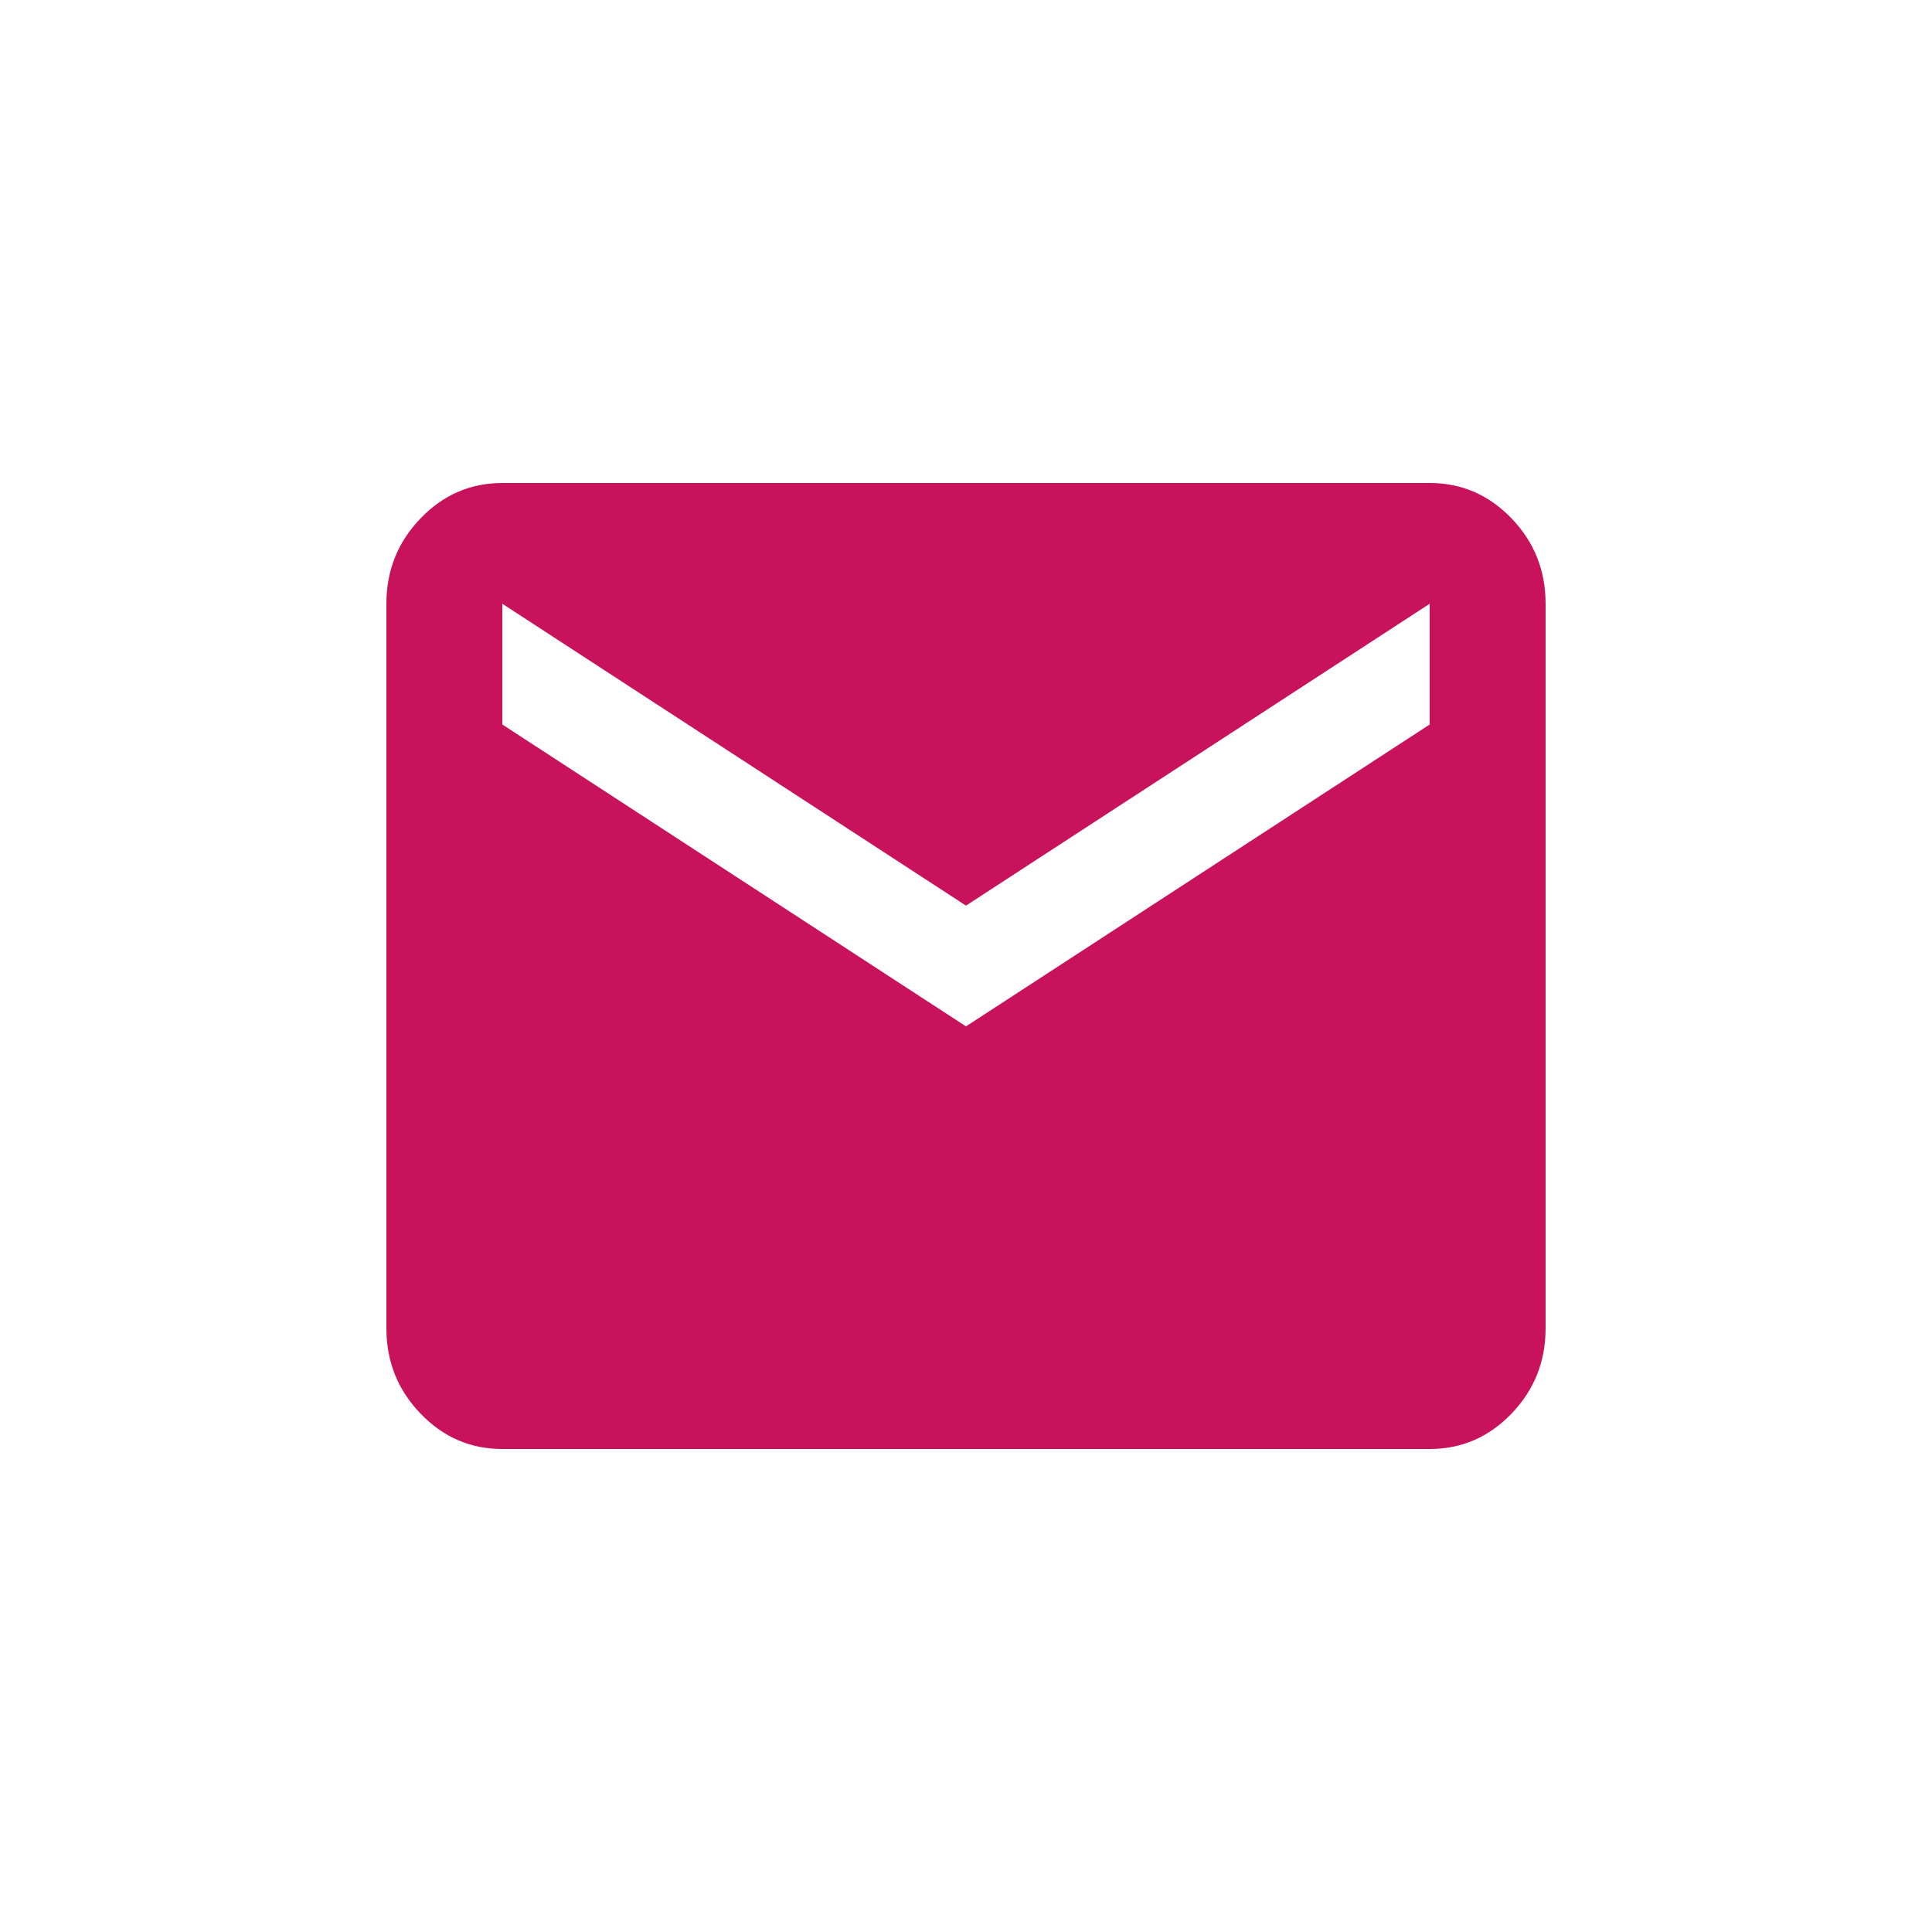
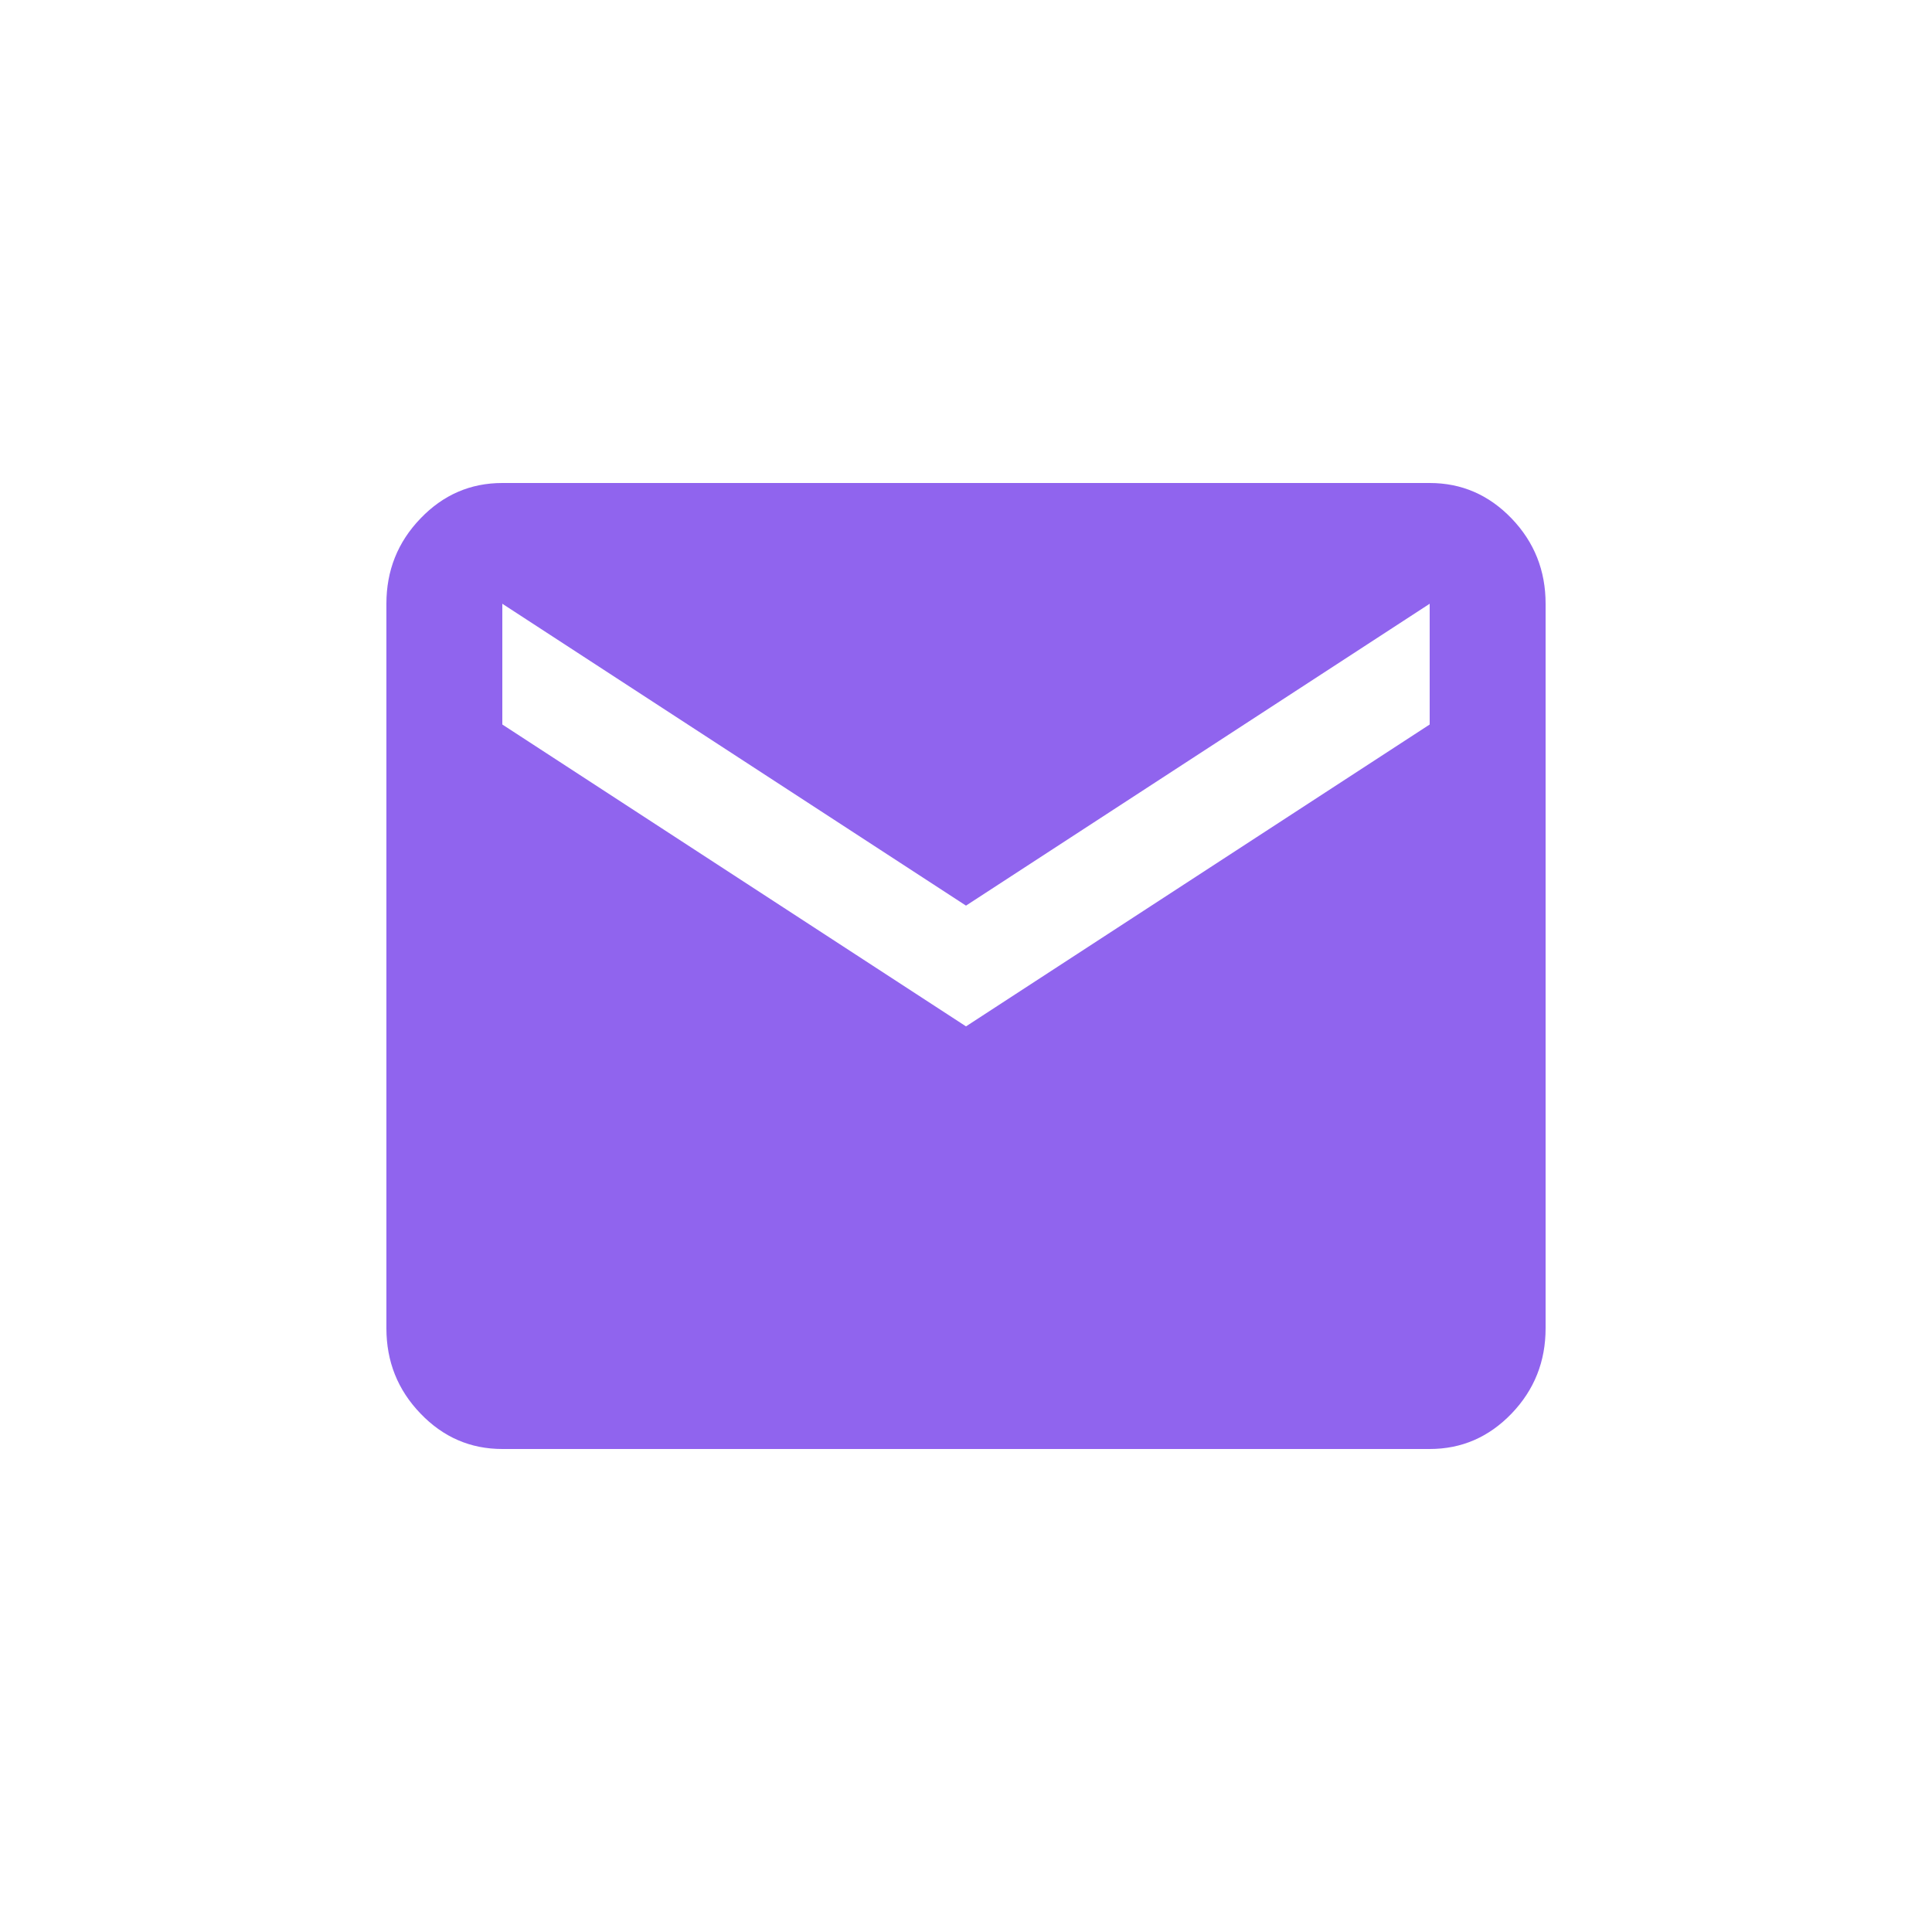
<svg xmlns="http://www.w3.org/2000/svg" width="20" height="20" viewBox="0 0 20 20" fill="none">
-   <mask id="mask0_2027_8250" style="mask-type:alpha" maskUnits="userSpaceOnUse" x="0" y="0" width="20" height="20">
+   <mask id="mask0_2550_9319" style="mask-type:alpha" maskUnits="userSpaceOnUse" x="0" y="0" width="20" height="20">
    <rect width="20" height="20" fill="#C8125B" />
  </mask>
-   <g mask="url(#mask0_2027_8250)">
-     <path d="M5.2 15C4.87 15 4.588 14.878 4.353 14.633C4.117 14.388 4 14.094 4 13.75V6.25C4 5.906 4.117 5.612 4.353 5.367C4.588 5.122 4.87 5 5.2 5H14.8C15.13 5 15.412 5.122 15.648 5.367C15.883 5.612 16 5.906 16 6.25V13.75C16 14.094 15.883 14.388 15.648 14.633C15.412 14.878 15.13 15 14.8 15H5.2ZM10 10.625L14.8 7.5V6.25L10 9.375L5.2 6.25V7.5L10 10.625Z" fill="#C8125B" />
+   <g mask="url(#mask0_2550_9319)">
+     <path d="M5.2 15C4.87 15 4.588 14.878 4.353 14.633C4.117 14.388 4 14.094 4 13.75V6.25C4 5.906 4.117 5.612 4.353 5.367C4.588 5.122 4.87 5 5.2 5H14.8C15.13 5 15.412 5.122 15.648 5.367C15.883 5.612 16 5.906 16 6.25V13.75C16 14.094 15.883 14.388 15.648 14.633C15.412 14.878 15.13 15 14.8 15H5.2ZM10 10.625L14.8 7.5V6.25L10 9.375L5.2 6.25V7.5L10 10.625Z" fill="#9064EE" />
  </g>
</svg>
